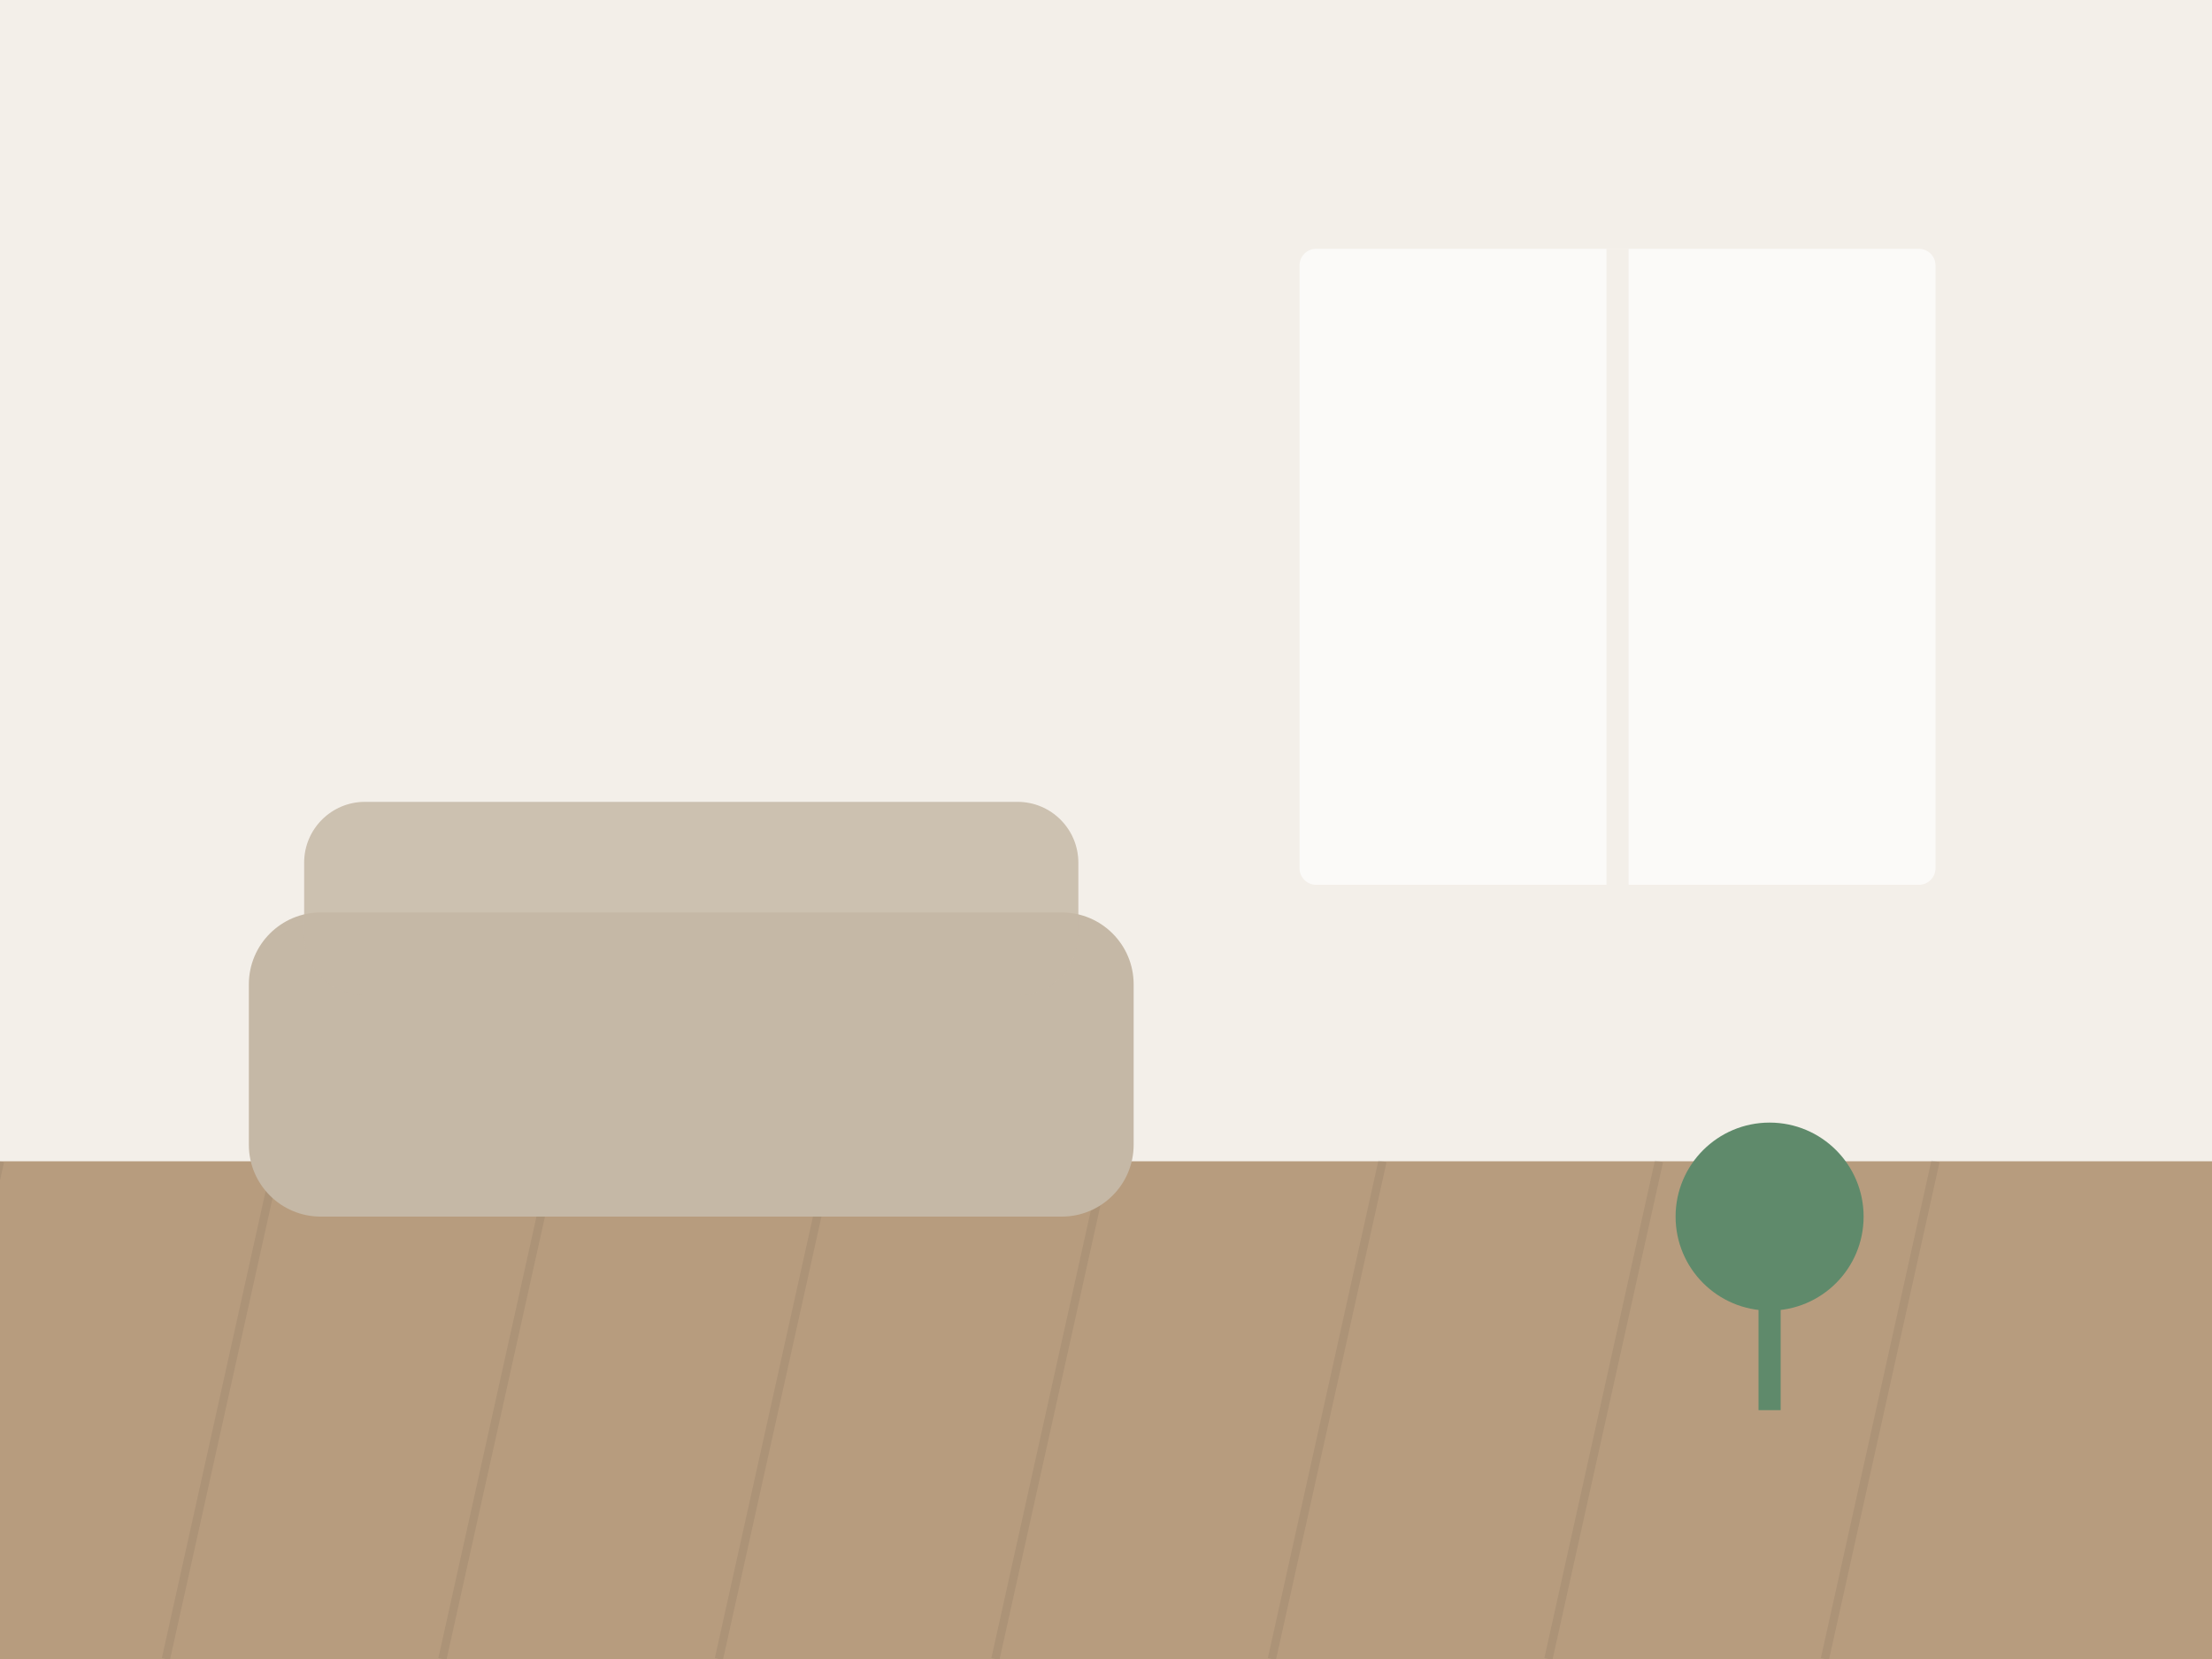
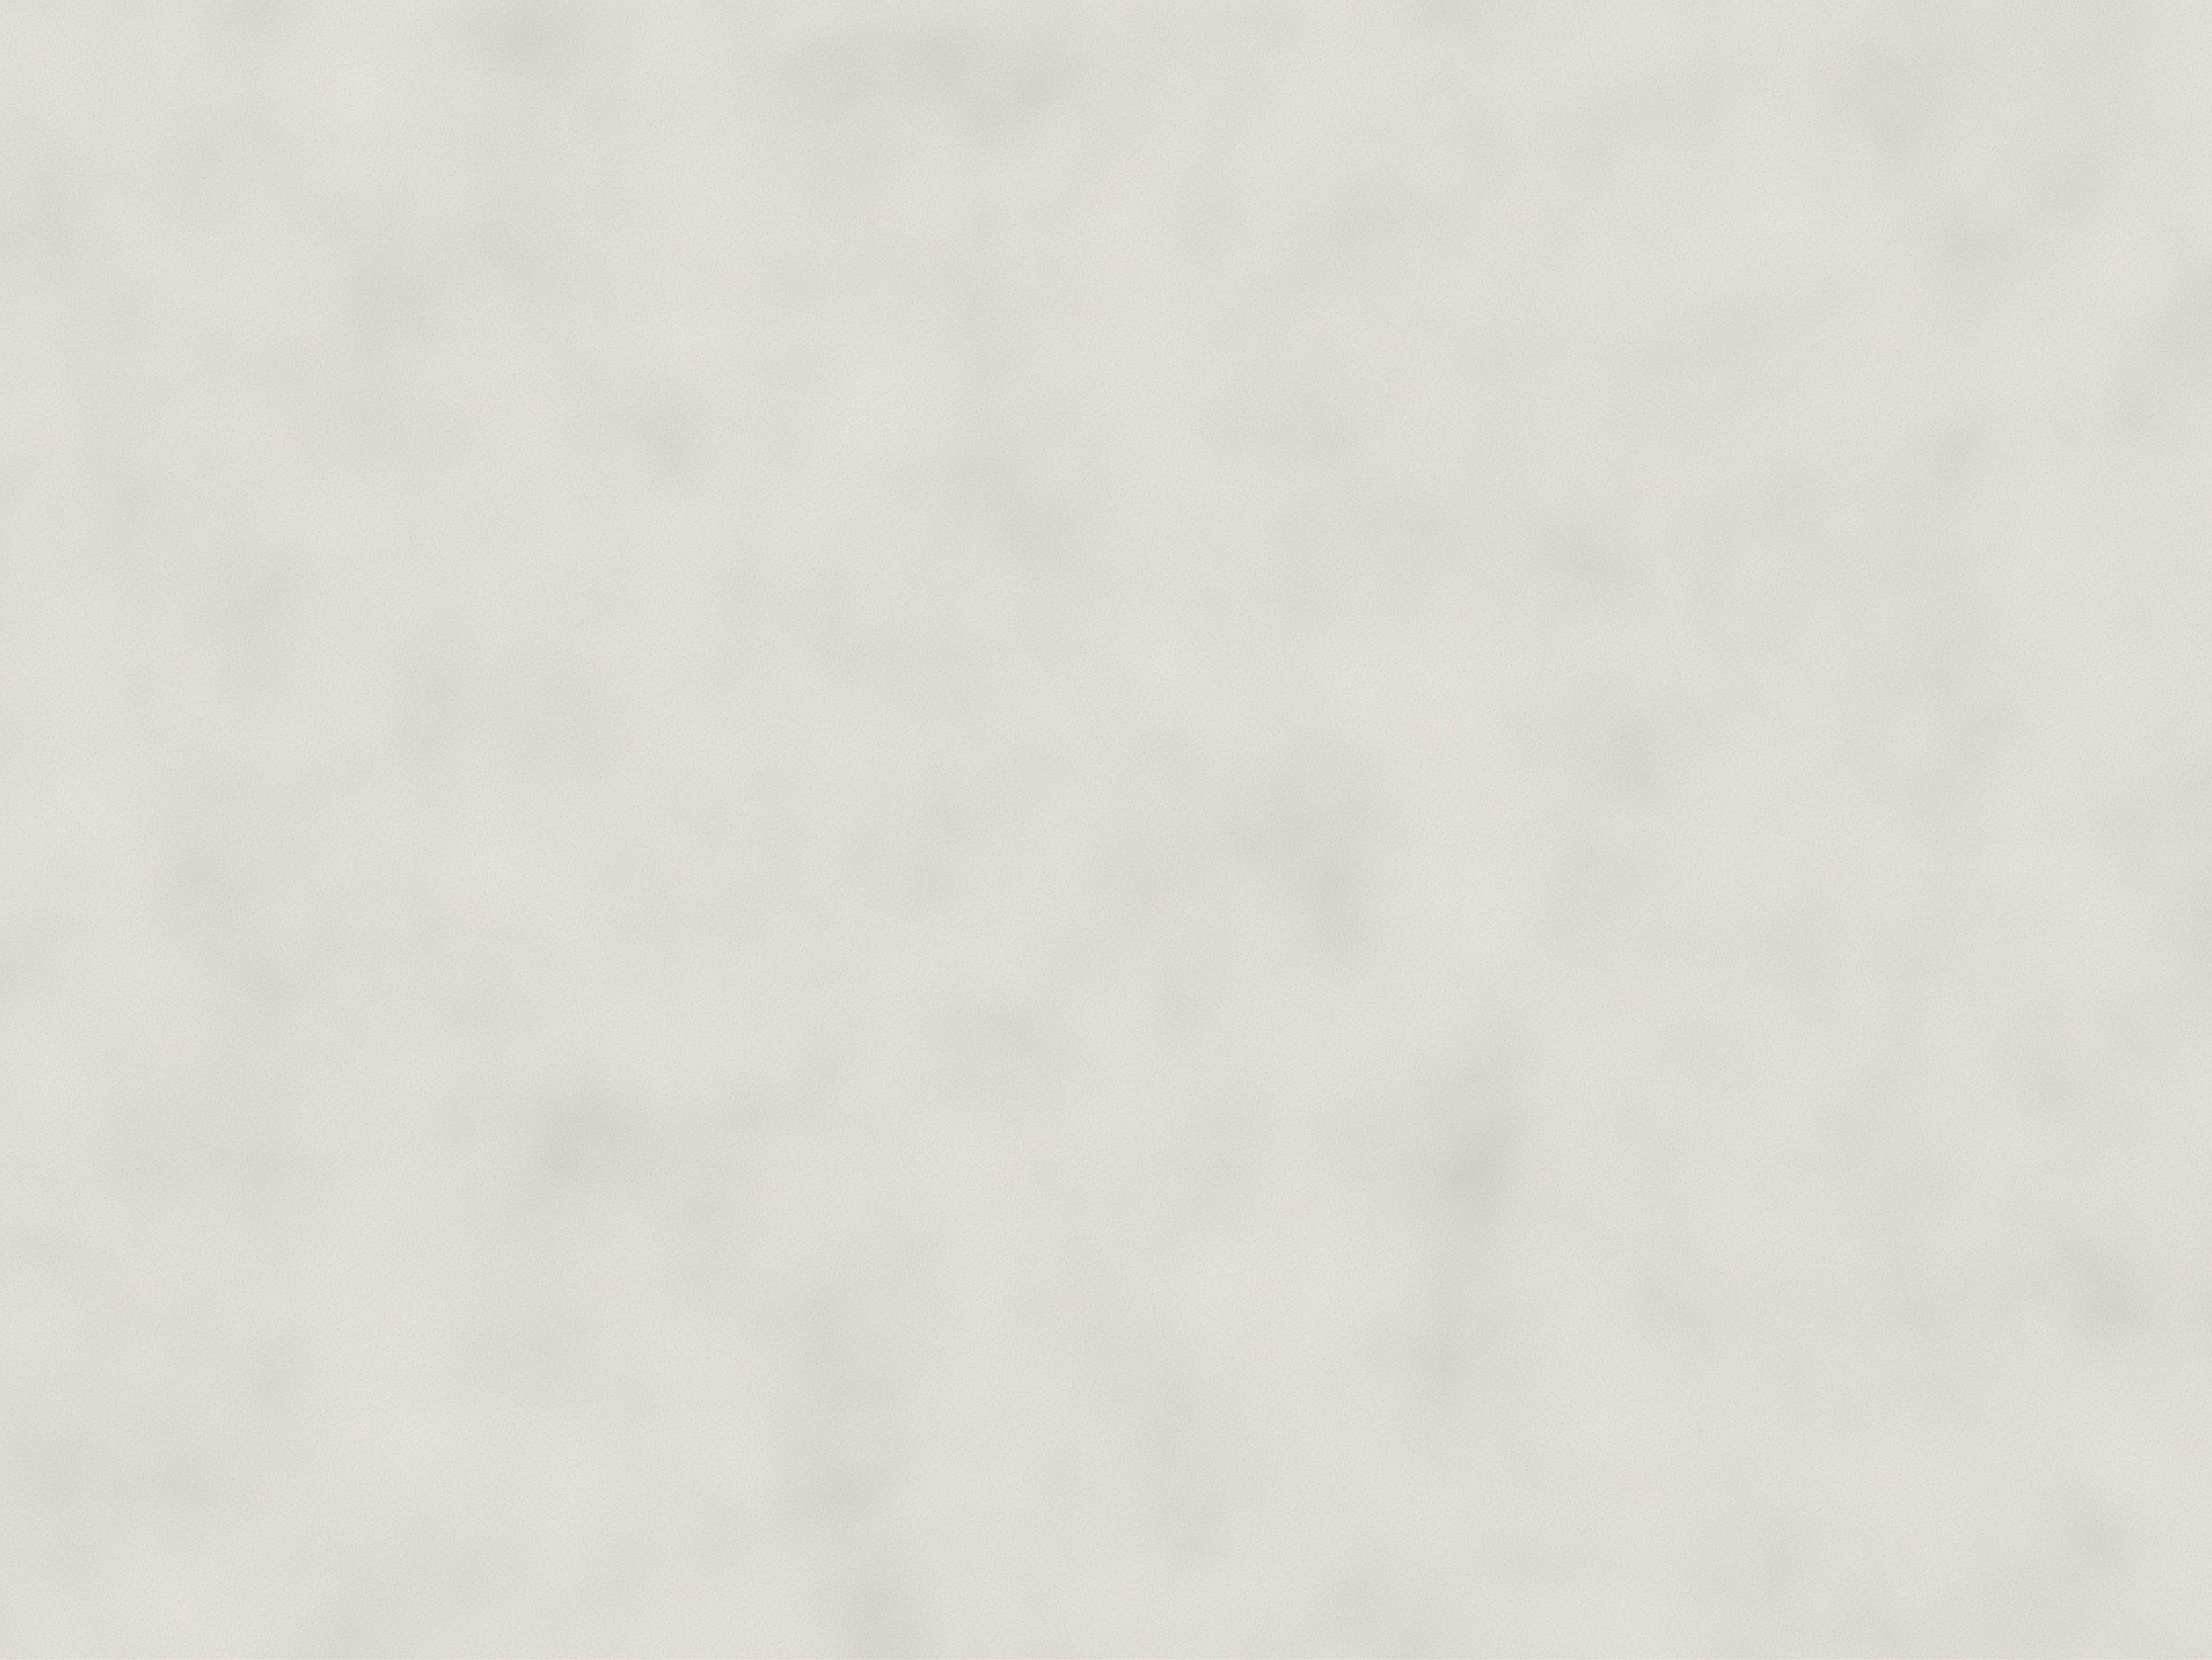
- <svg xmlns="http://www.w3.org/2000/svg" viewBox="0 0 800 600" width="800" height="600">
-   <rect width="800" height="600" fill="#F3EFE9" />
-   <rect y="420" width="800" height="180" fill="#B79C7E" />
-   <line x1="0" y1="420" x2="-40" y2="600" stroke="#000" opacity=".06" stroke-width="3" />
-   <line x1="100" y1="420" x2="60" y2="600" stroke="#000" opacity=".06" stroke-width="3" />
-   <line x1="200" y1="420" x2="160" y2="600" stroke="#000" opacity=".06" stroke-width="3" />
-   <line x1="300" y1="420" x2="260" y2="600" stroke="#000" opacity=".06" stroke-width="3" />
-   <line x1="400" y1="420" x2="360" y2="600" stroke="#000" opacity=".06" stroke-width="3" />
-   <line x1="500" y1="420" x2="460" y2="600" stroke="#000" opacity=".06" stroke-width="3" />
-   <line x1="600" y1="420" x2="560" y2="600" stroke="#000" opacity=".06" stroke-width="3" />
-   <line x1="700" y1="420" x2="660" y2="600" stroke="#000" opacity=".06" stroke-width="3" />
-   <rect x="470" y="90" width="230" height="230" rx="6" fill="#fff" opacity=".7" />
-   <line x1="585" y1="90" x2="585" y2="320" stroke="#F3EFE9" stroke-width="8" />
-   <rect x="90" y="330" width="320" height="110" rx="26" fill="#C5B8A6" />
-   <rect x="110" y="290" width="280" height="70" rx="22" fill="#C5B8A6" opacity=".85" />
-   <circle cx="640" cy="440" r="34" fill="#5F8A6B" />
-   <rect x="636" y="440" width="8" height="70" fill="#5F8A6B" />
+ <svg xmlns="http://www.w3.org/2000/svg" viewBox="0 0 1200 900" width="1200" height="900">
+   <defs>
+     <filter id="g" x="0" y="0" width="100%" height="100%">
+       <feTurbulence type="fractalNoise" baseFrequency="0.9" numOctaves="3" seed="19" result="n" />
+       <feColorMatrix type="saturate" values="0" />
+       <feComponentTransfer>
+         <feFuncA type="linear" slope="0.35" />
+       </feComponentTransfer>
+     </filter>
+     <filter id="g2" x="0" y="0" width="100%" height="100%">
+       <feTurbulence type="fractalNoise" baseFrequency="0.012" numOctaves="3" seed="24" result="n" />
+       <feColorMatrix type="saturate" values="0" />
+       <feComponentTransfer>
+         <feFuncA type="linear" slope="0.25" />
+       </feComponentTransfer>
+     </filter>
+   </defs>
+   <rect width="1200" height="900" fill="#ece7dd" />
+   <rect width="1200" height="900" filter="url(#g2)" />
+   <rect width="1200" height="900" filter="url(#g)" />
</svg>
